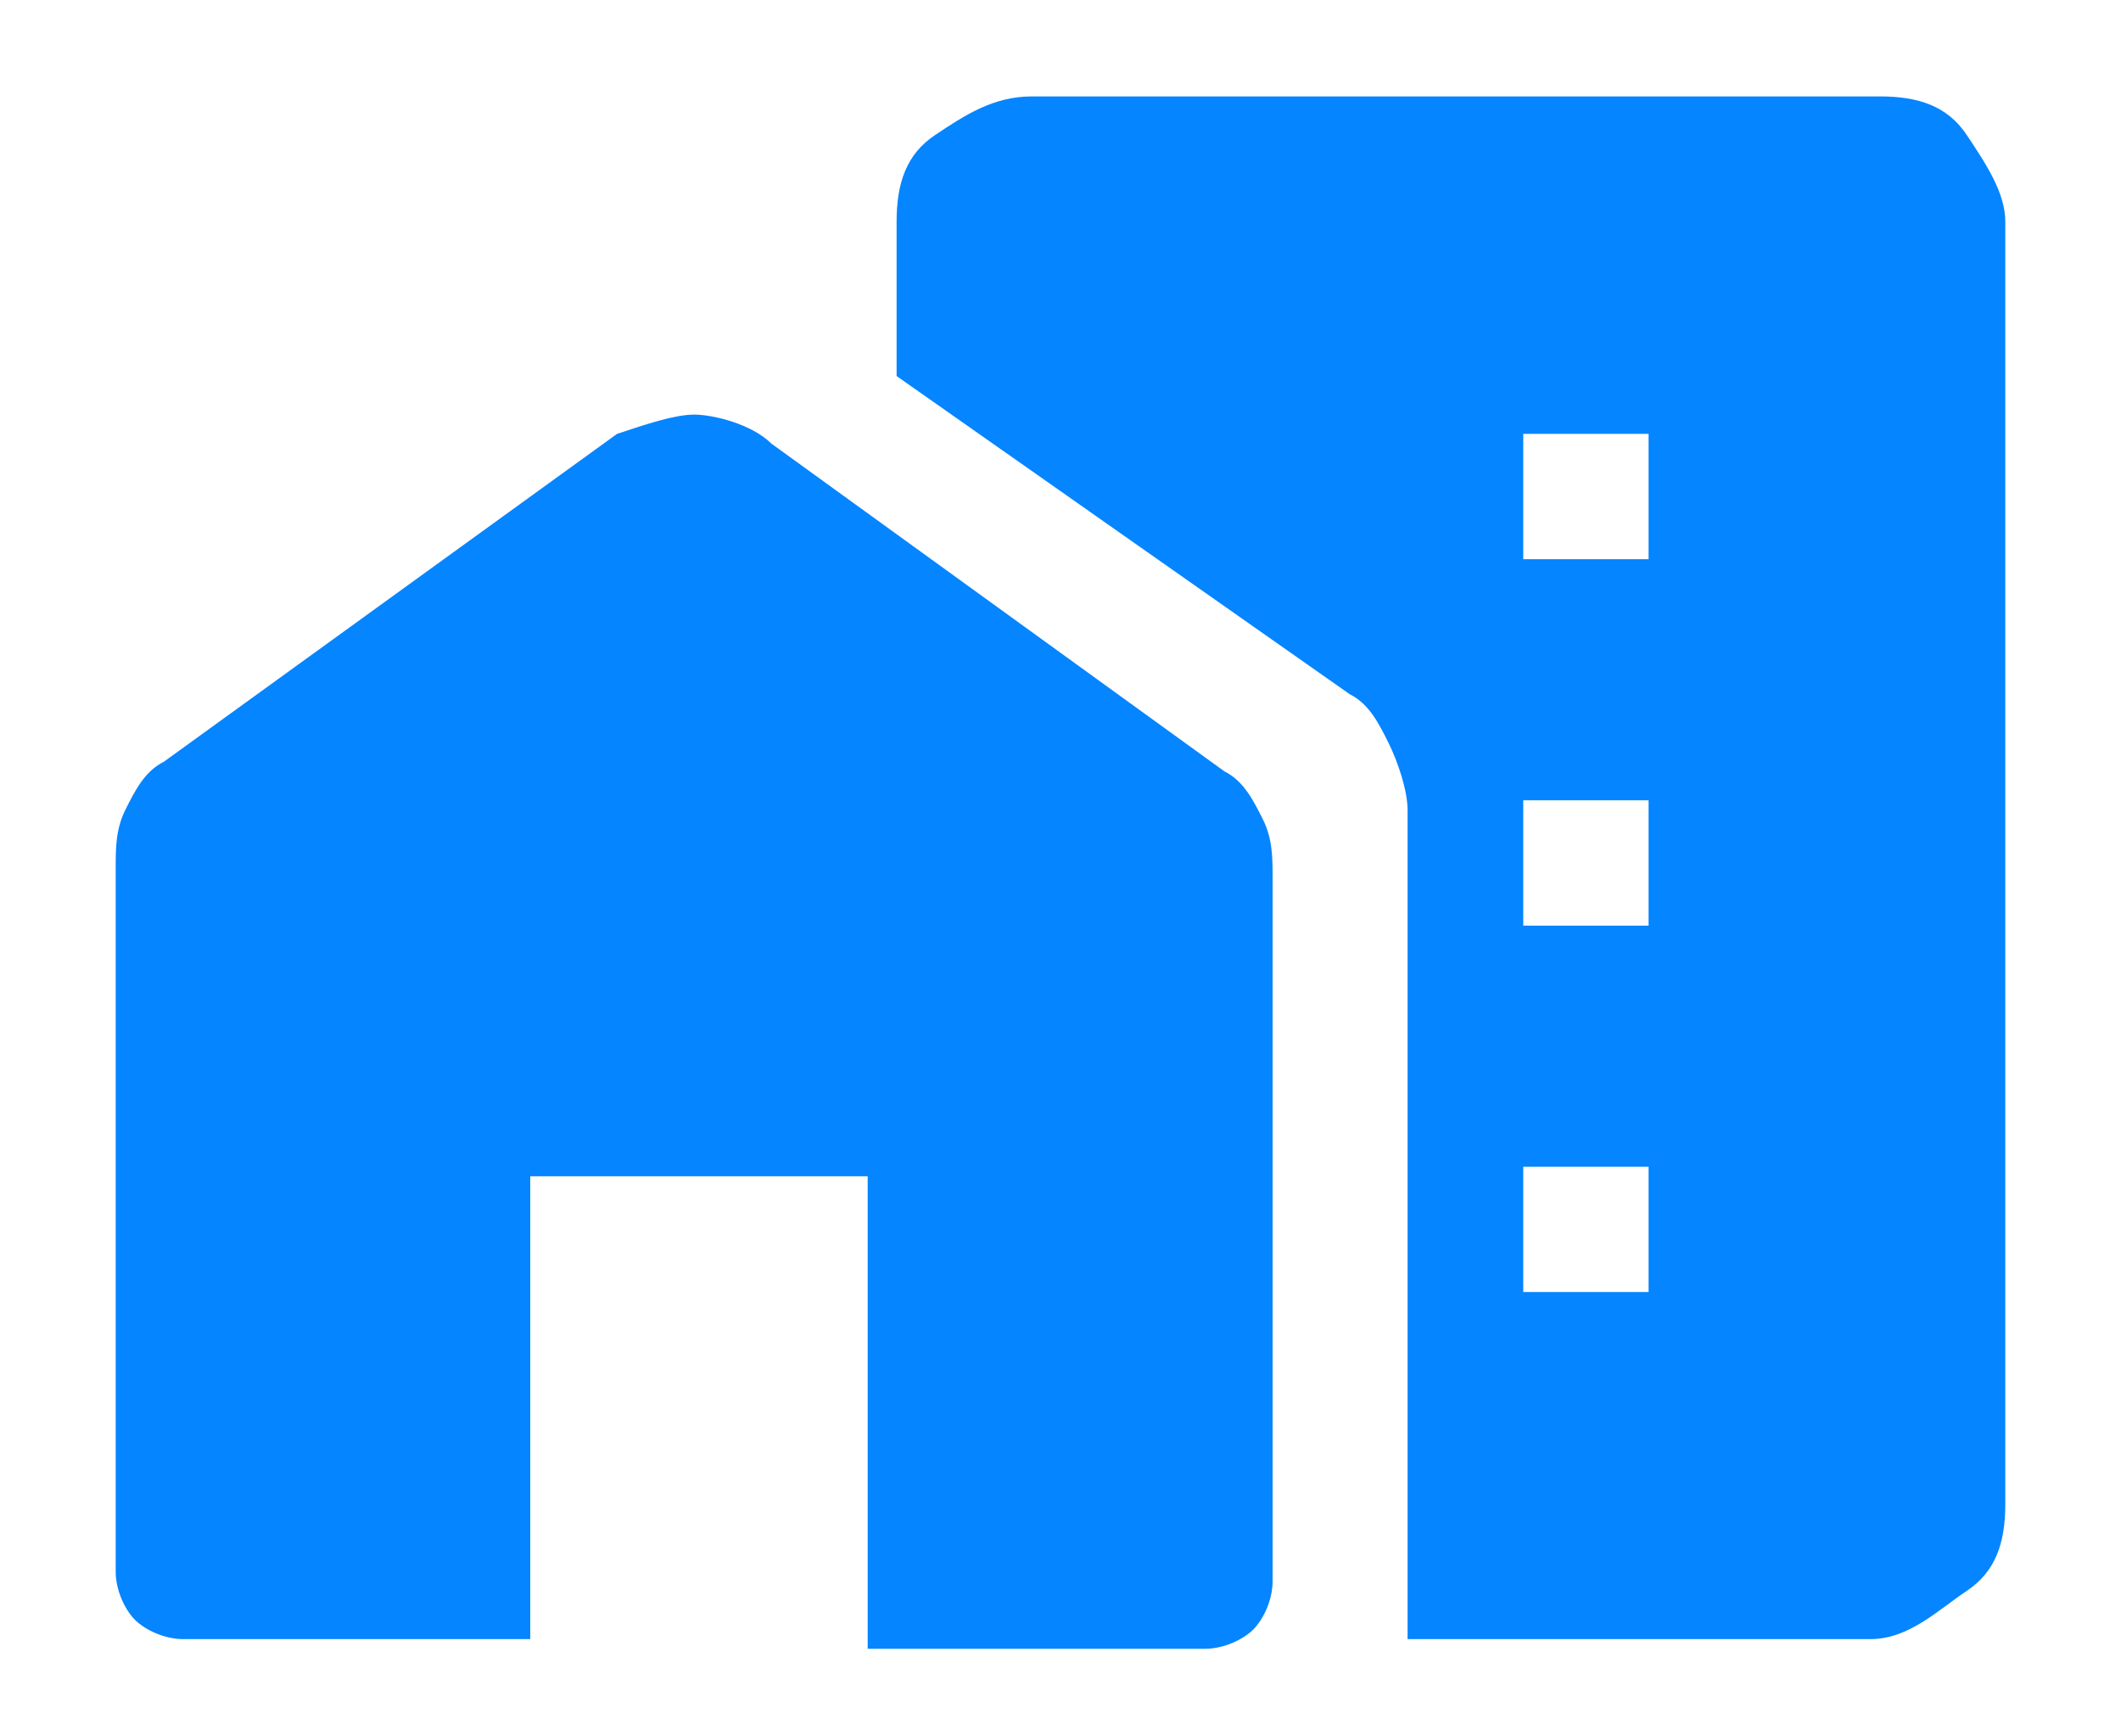
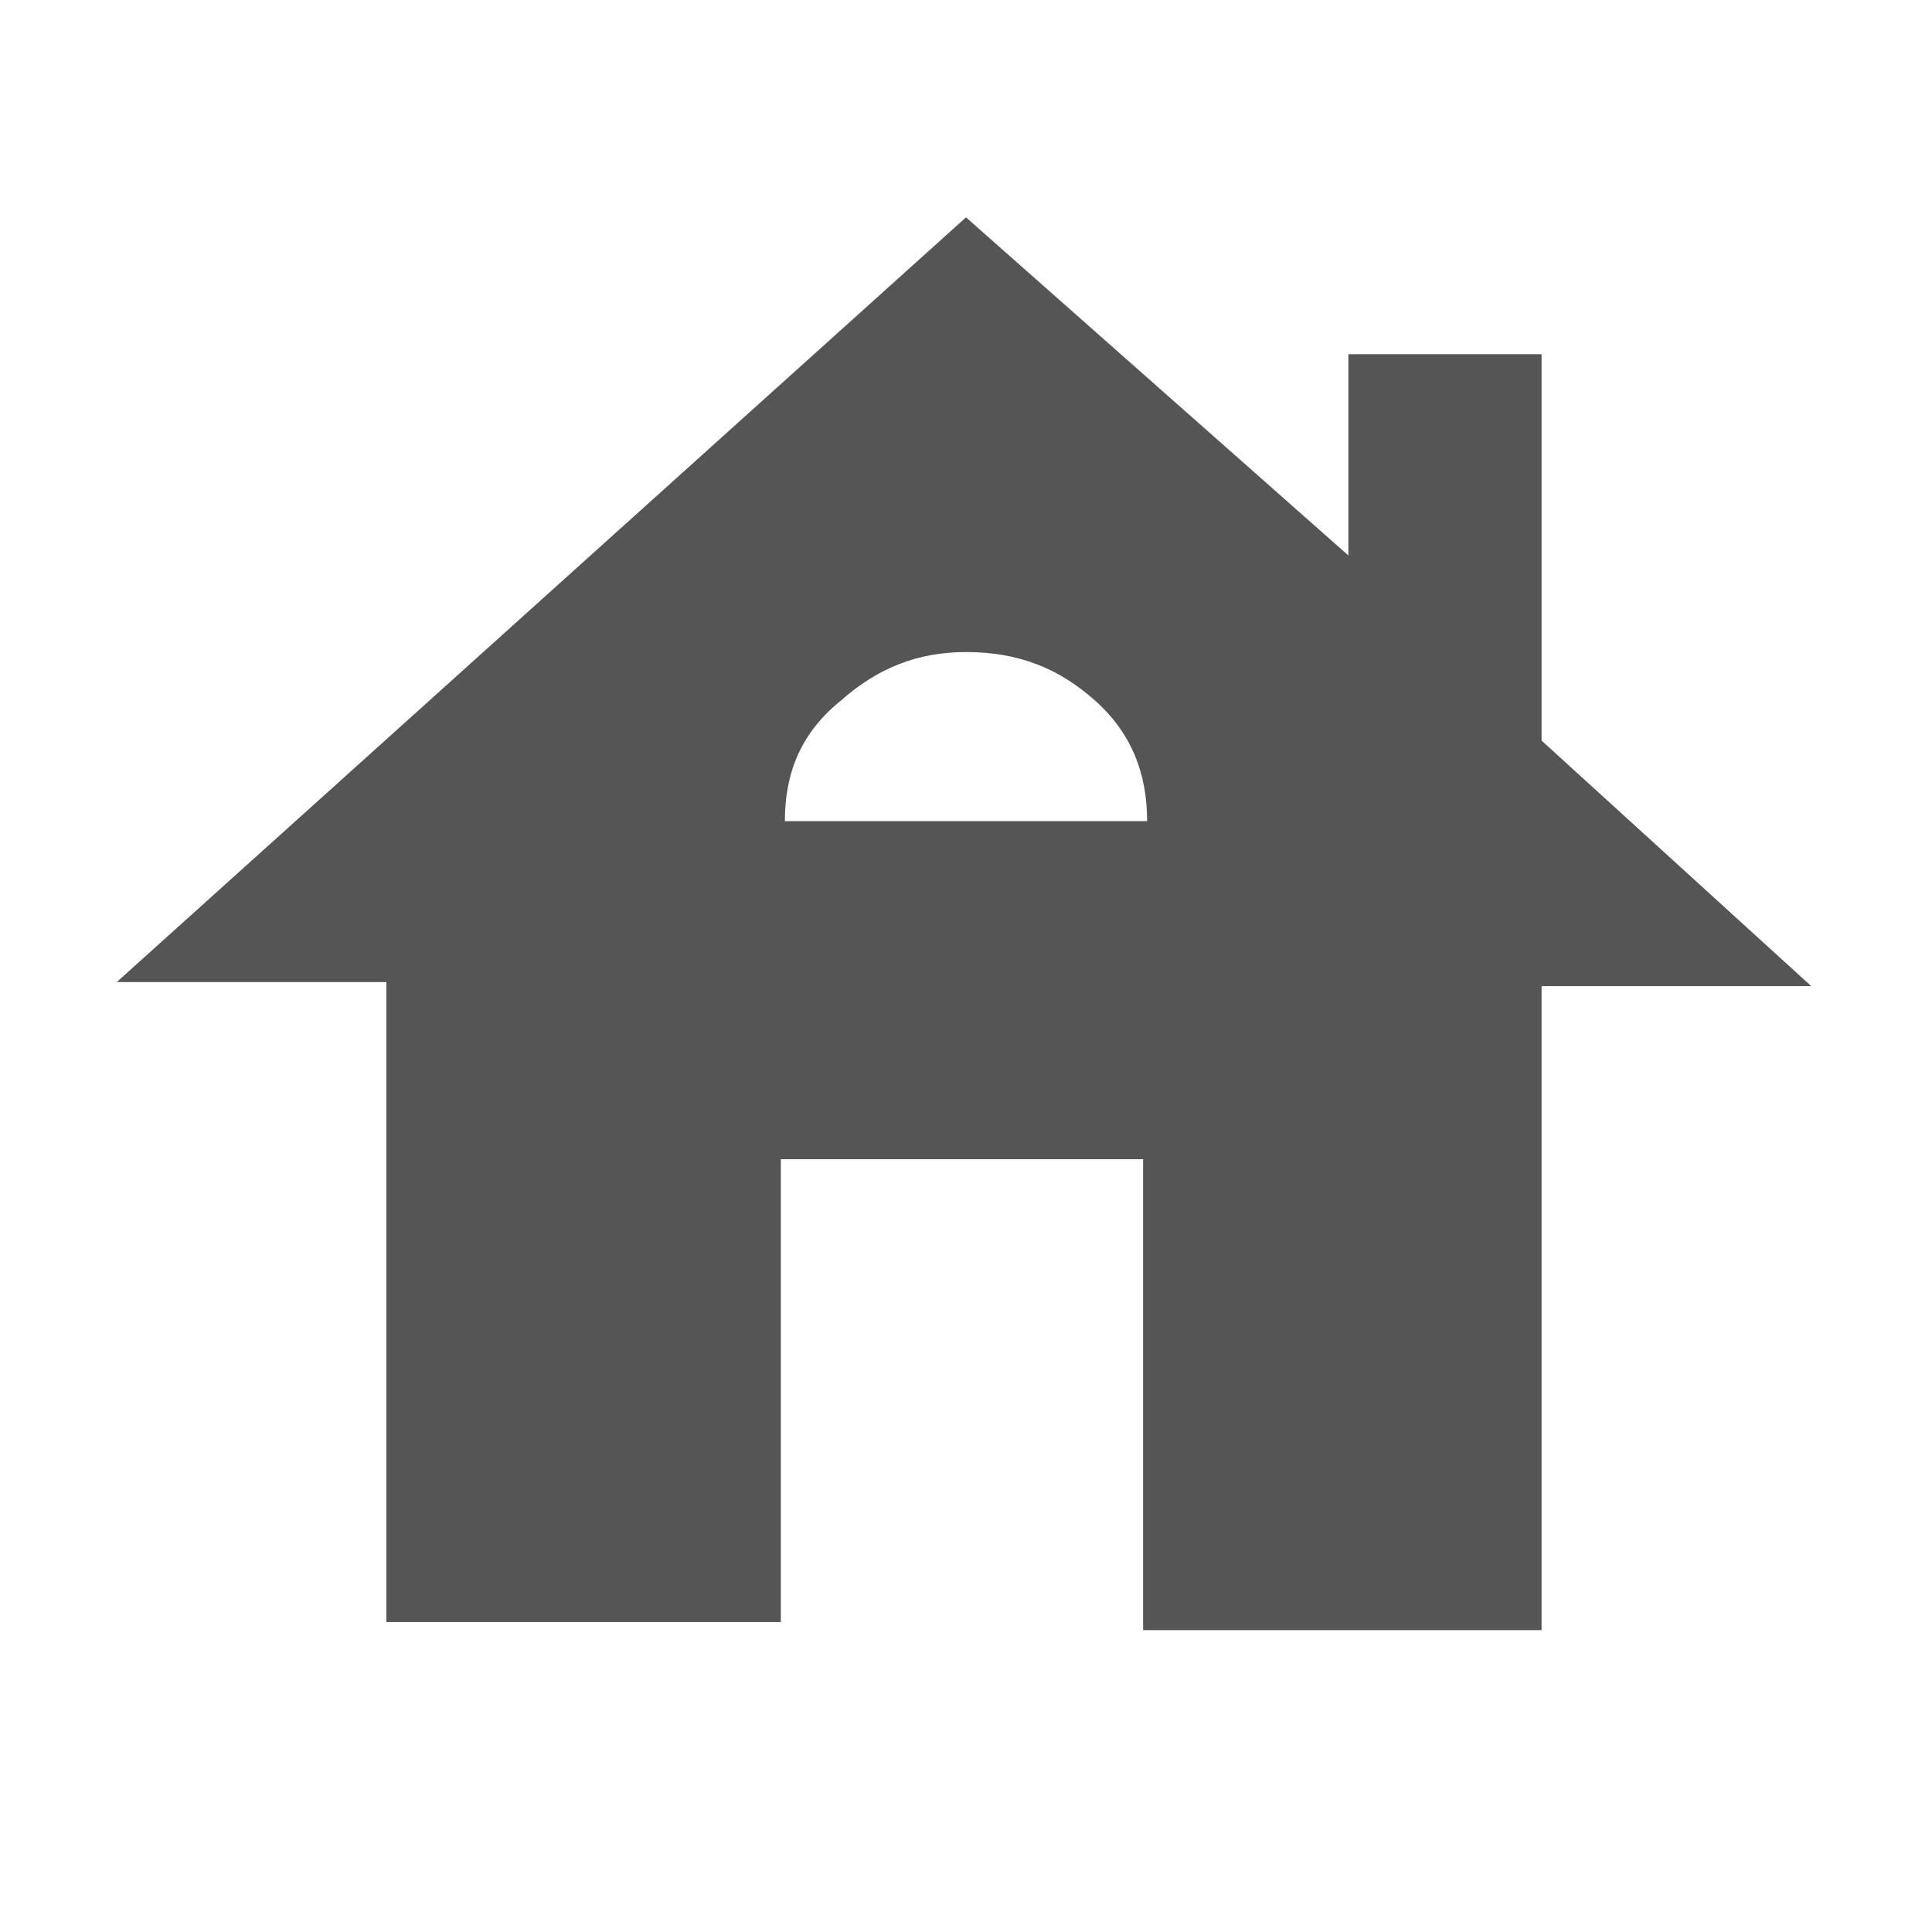
- <svg xmlns="http://www.w3.org/2000/svg" version="1.1" id="Layer_1" x="0px" y="0px" viewBox="0 0 22 18" style="enable-background:new 0 0 22 18;" xml:space="preserve">
+ <svg xmlns="http://www.w3.org/2000/svg" version="1.1" id="Layer_1" x="0px" y="0px" viewBox="0 0 48 48" style="enable-background:new 0 0 48 48;" xml:space="preserve">
  <style type="text/css">
- 	.st0{fill:#0585FF;}
+ 	.st0{fill:#555555;}
</style>
-   <path class="st0" d="M14.6,17V8.4c0-0.2-0.1-0.5-0.2-0.7c-0.1-0.2-0.2-0.4-0.4-0.5L9.3,3.9V2.3c0-0.4,0.1-0.7,0.4-0.9S10.3,1,10.7,1  h8.8c0.4,0,0.7,0.1,0.9,0.4s0.4,0.6,0.4,0.9v13.3c0,0.4-0.1,0.7-0.4,0.9S19.8,17,19.4,17H14.6z M15.8,13.4h1.3v-1.3h-1.3V13.4z   M15.8,9.6h1.3V8.3h-1.3V9.6z M15.8,5.8h1.3V4.5h-1.3V5.8z M1.2,16.3V9c0-0.2,0-0.4,0.1-0.6s0.2-0.4,0.4-0.5l4.7-3.4  C6.7,4.4,7,4.3,7.2,4.3S7.8,4.4,8,4.6l4.7,3.4c0.2,0.1,0.3,0.3,0.4,0.5c0.1,0.2,0.1,0.4,0.1,0.6v7.3c0,0.2-0.1,0.4-0.2,0.5  c-0.1,0.1-0.3,0.2-0.5,0.2H9v-4.9H5.5V17H1.9c-0.2,0-0.4-0.1-0.5-0.2S1.2,16.5,1.2,16.3z" />
+   <path class="st0" d="M9.6,40.3V24.4H2.9L24,5.4l9.5,8.4V8.8h4.8v9.6l6.7,6.1h-6.7v16h-9.9V28.8h-9v11.5H9.6z M19.5,20.4h9  c0-1.2-0.4-2.2-1.3-3c-0.9-0.8-1.9-1.2-3.2-1.2c-1.2,0-2.2,0.4-3.1,1.2C19.9,18.2,19.5,19.2,19.5,20.4z" />
</svg>
